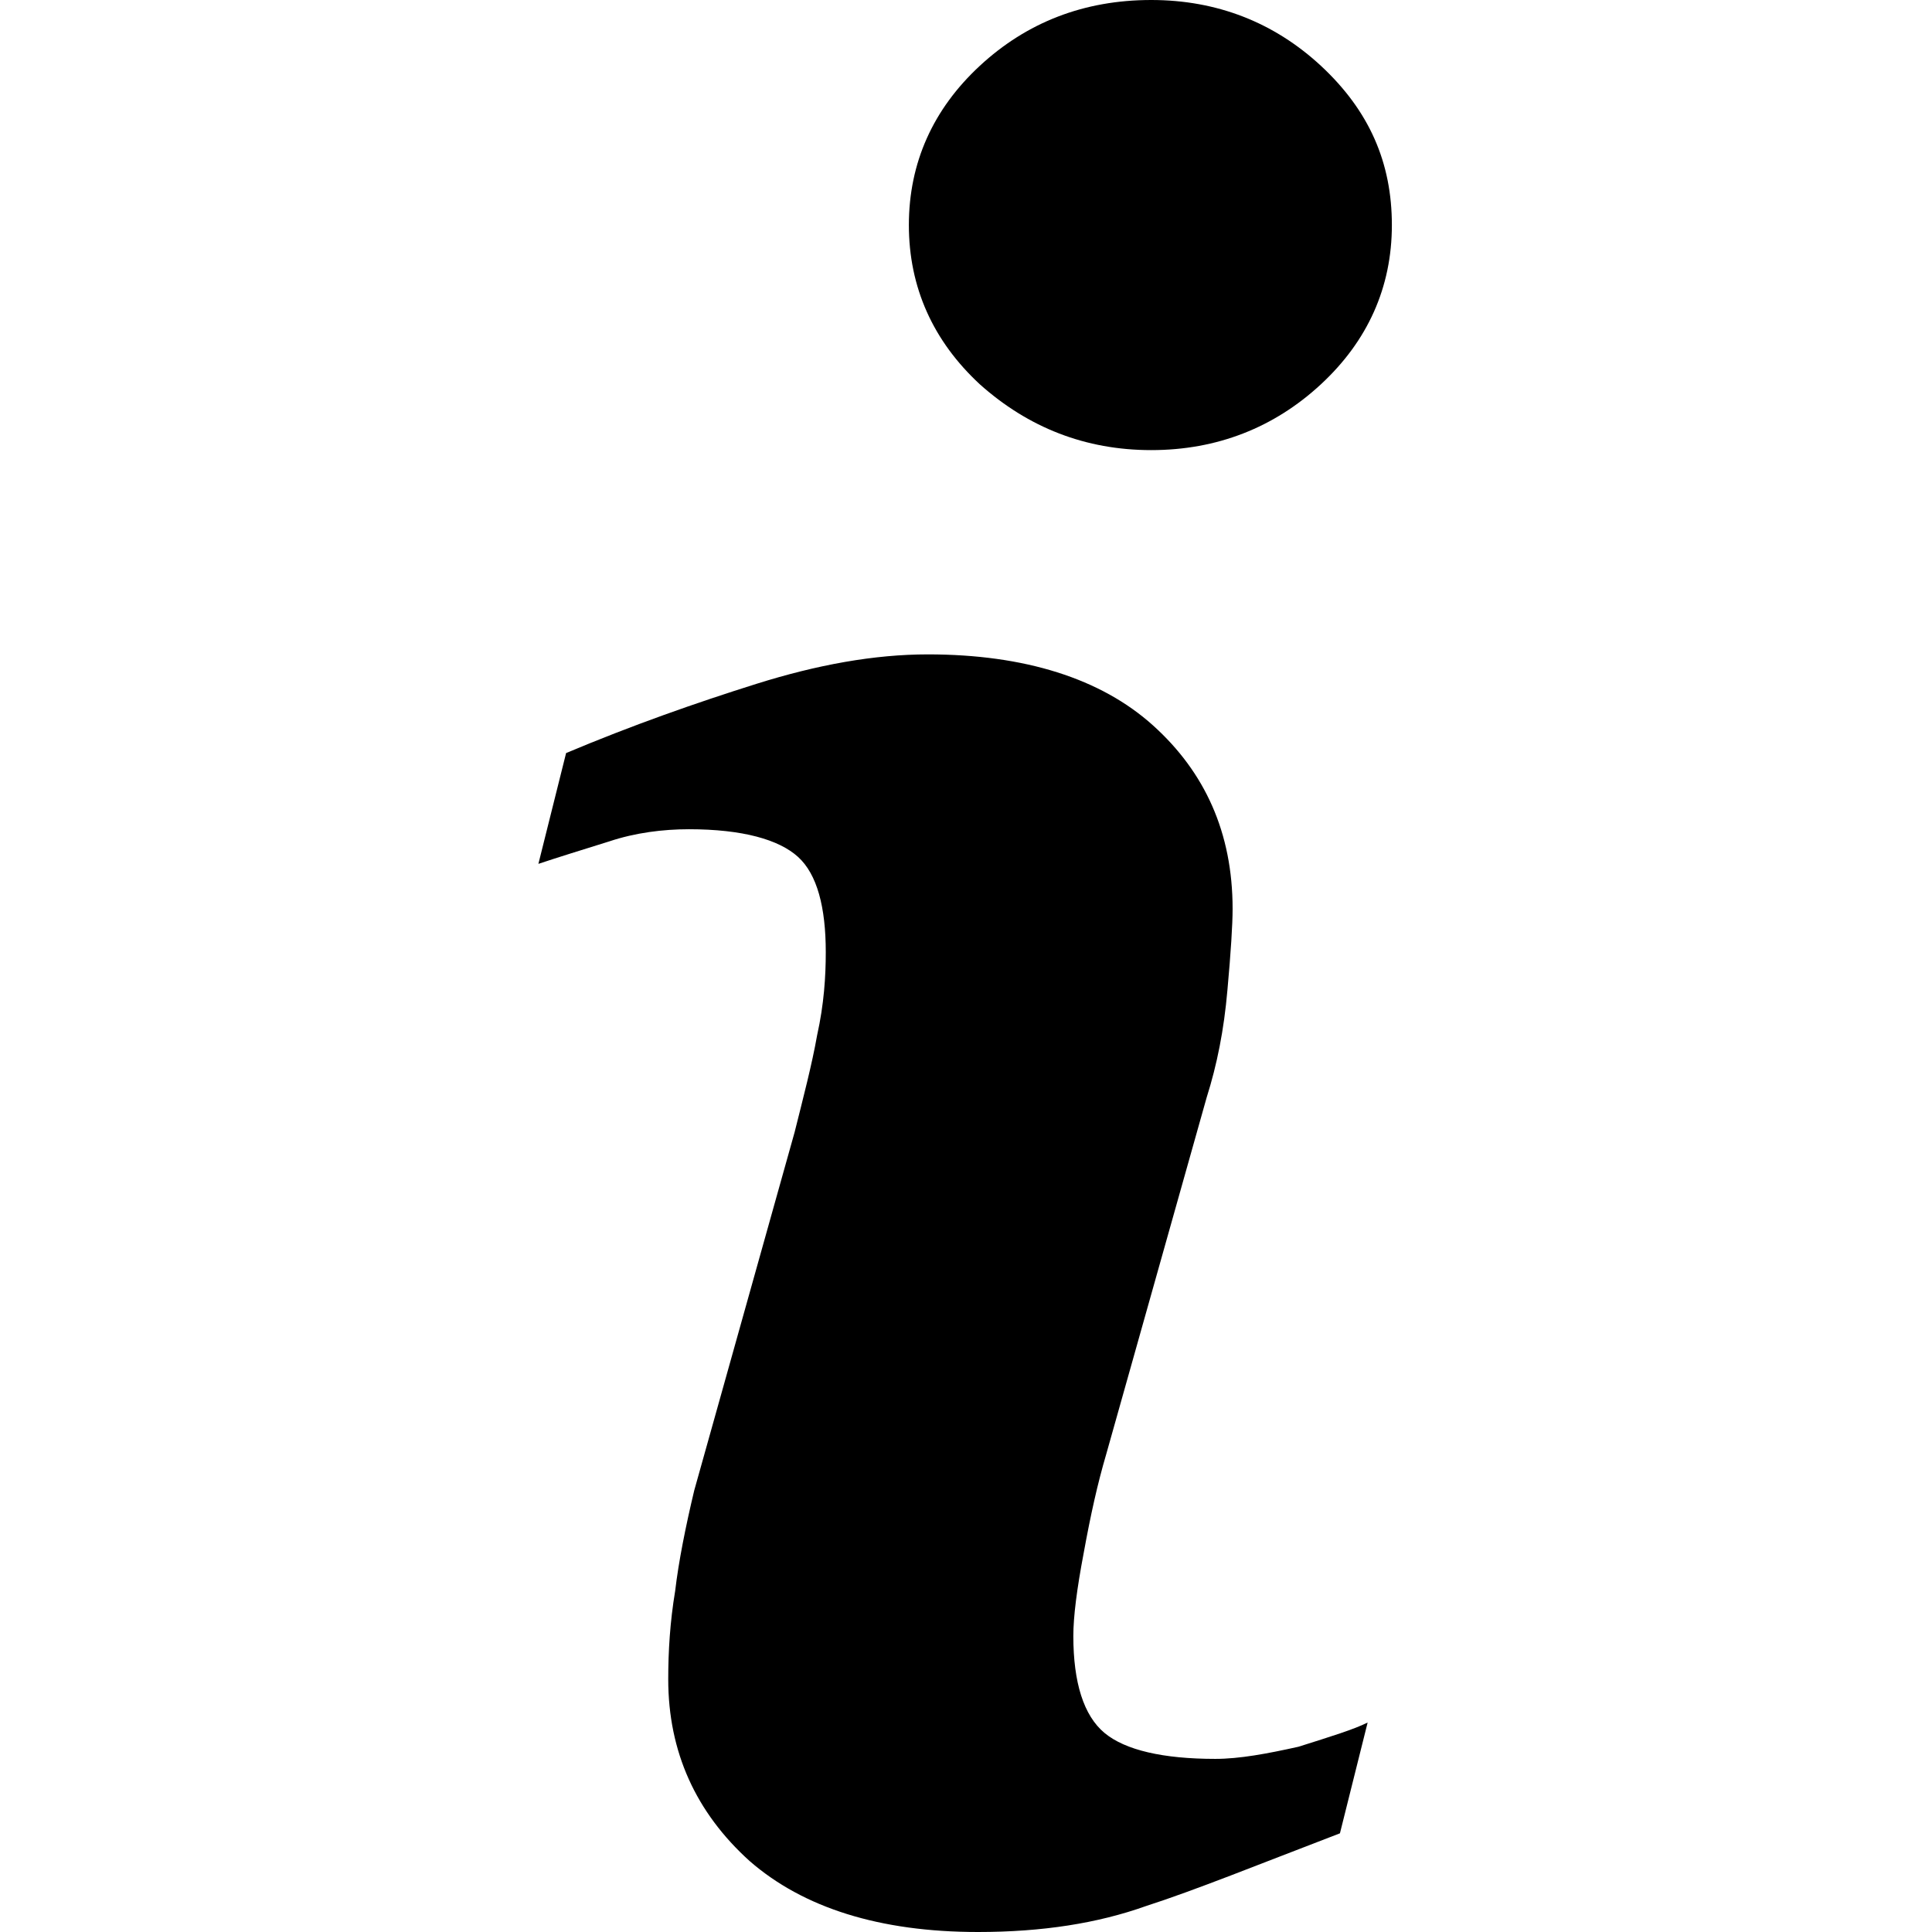
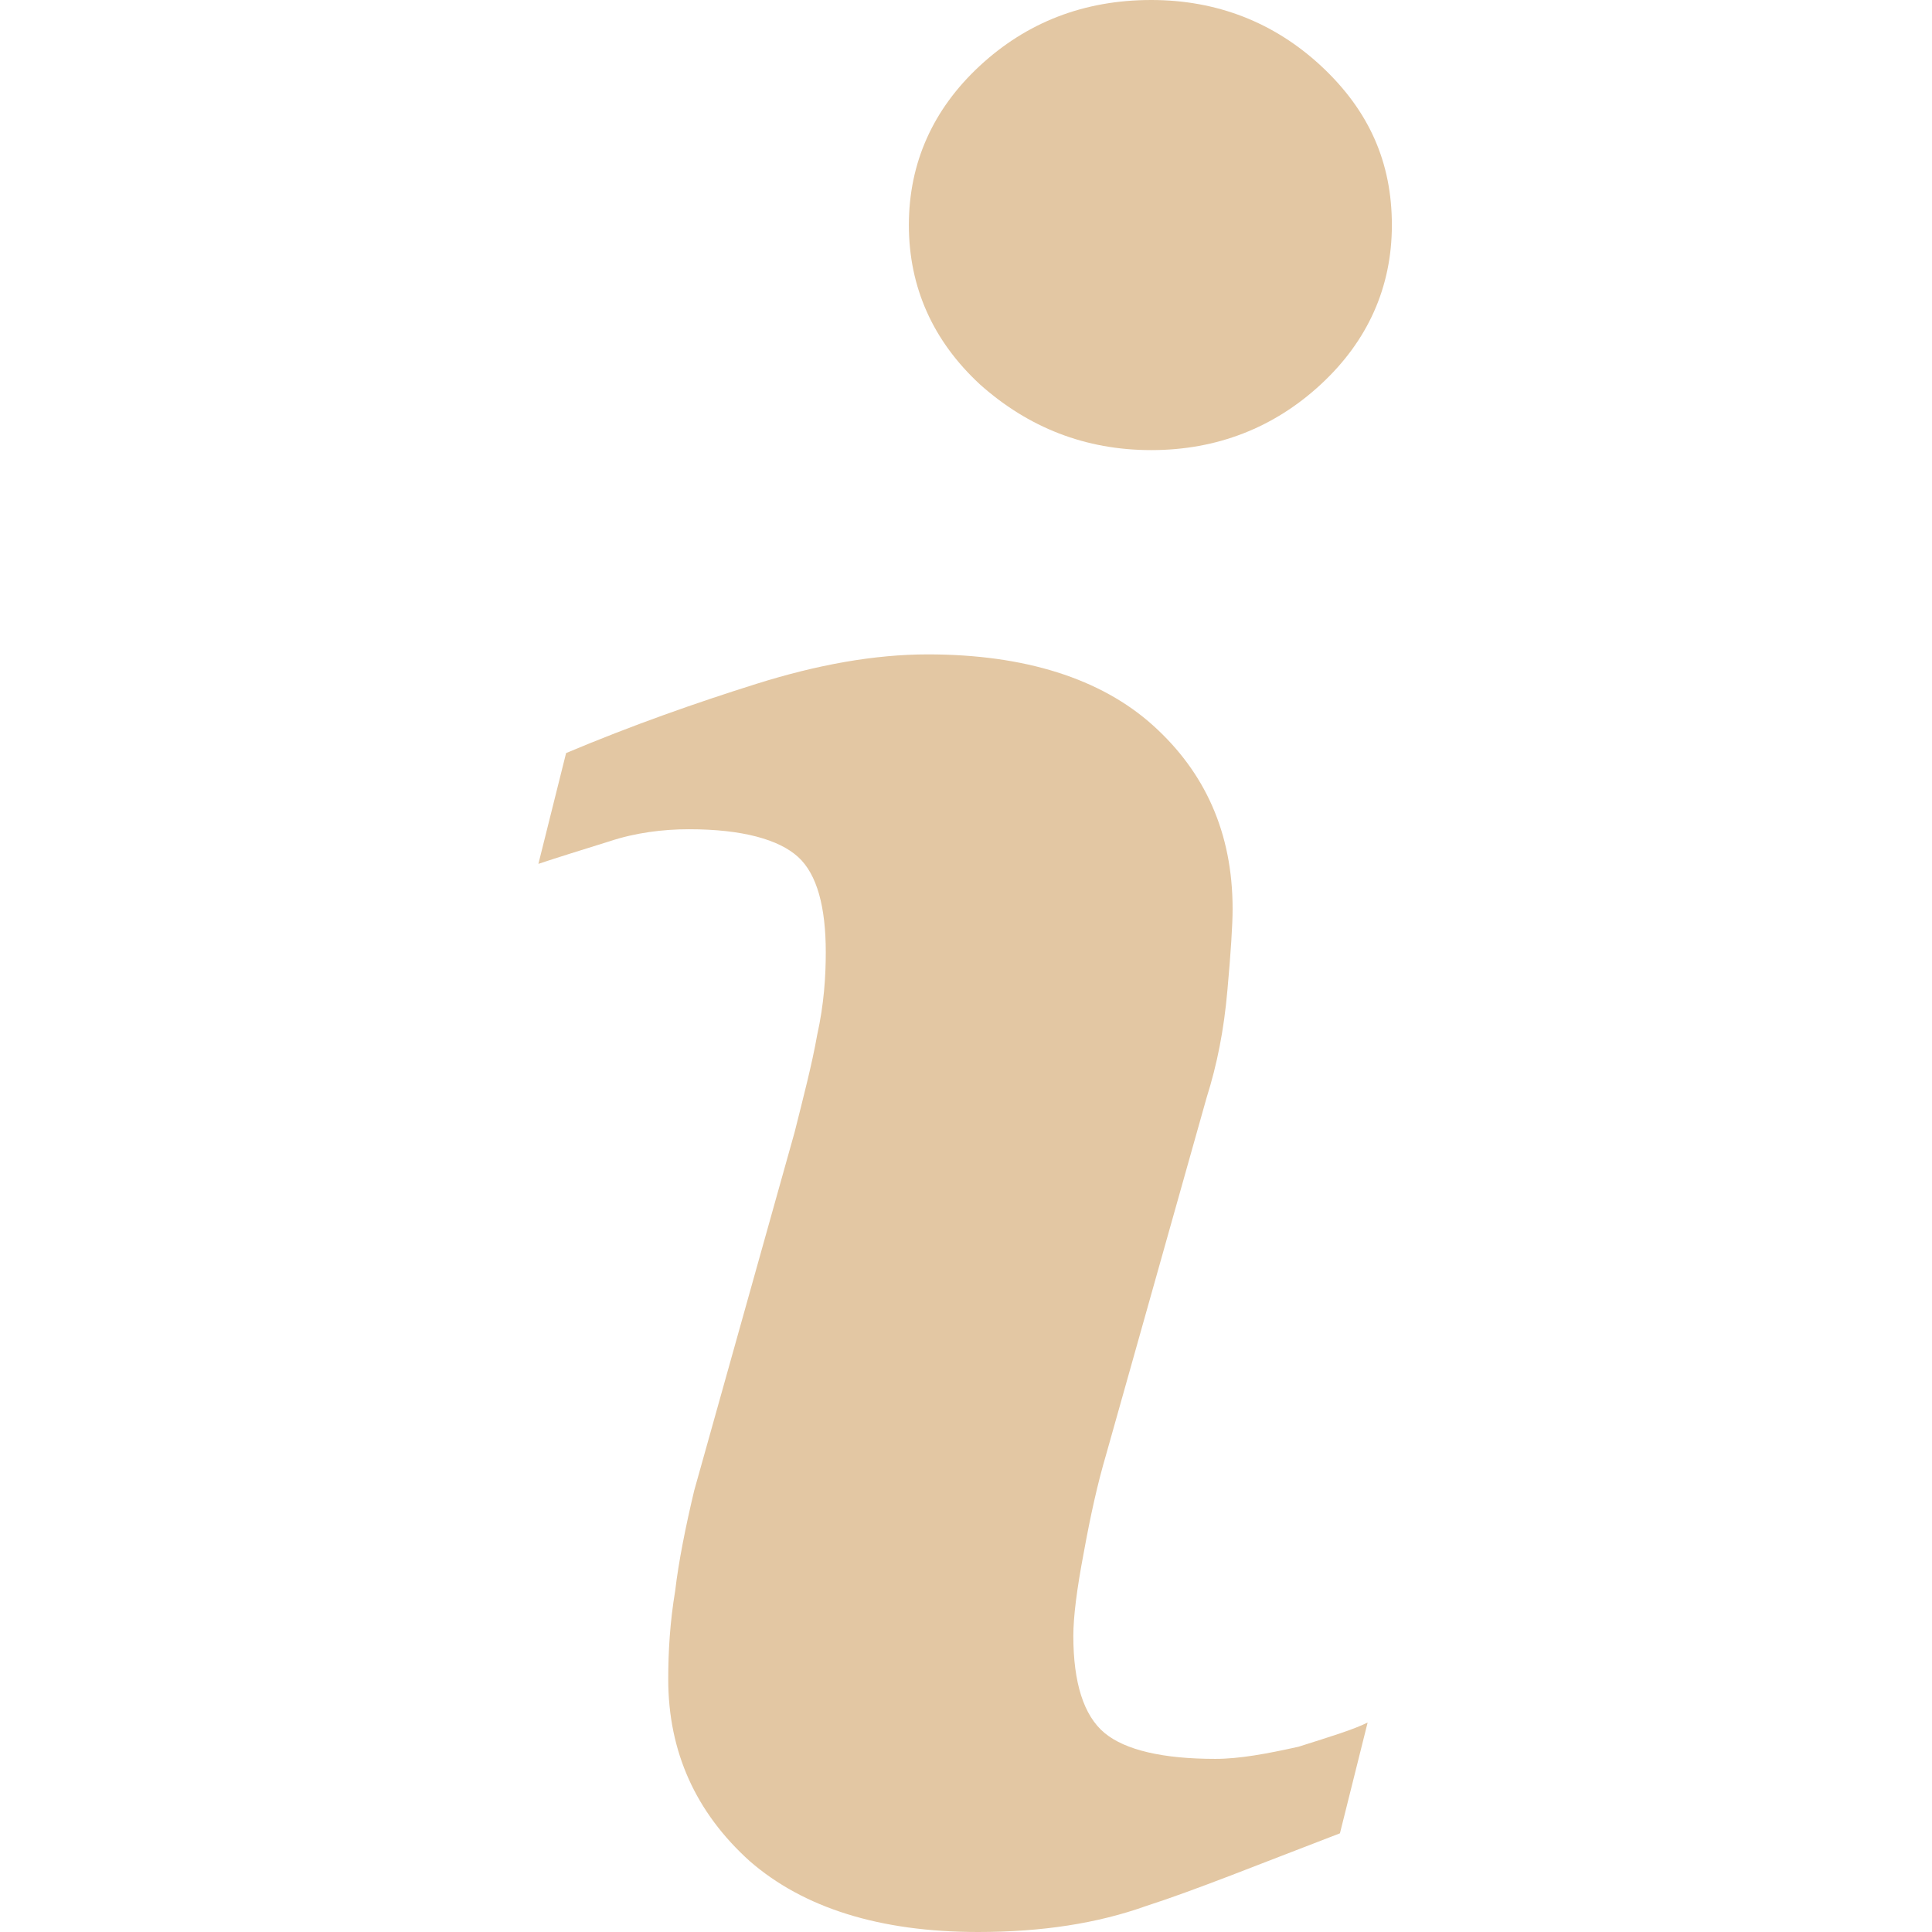
<svg xmlns="http://www.w3.org/2000/svg" version="1.1" id="Capa_1" x="0px" y="0px" viewBox="0 0 111.6 111.6" style="enable-background:new 0 0 111.6 111.6;" xml:space="preserve">
  <style type="text/css">
	.st0{fill:#E3C7A3;}
</style>
  <g>
-     <path className="st0" d="M79,99.5l-1.6,6.4c-4.7,1.8-8.4,3.3-11.2,4.2c-2.8,1-6,1.5-9.7,1.5c-5.7,0-10.1-1.4-13.2-4.1   c-3.1-2.8-4.7-6.3-4.7-10.5c0-1.6,0.1-3.3,0.4-5.1c0.2-1.7,0.6-3.7,1.1-5.8l5.8-20.7c0.5-2,1-3.9,1.3-5.6c0.4-1.8,0.5-3.4,0.5-4.8   c0-2.6-0.5-4.5-1.6-5.5c-1.1-1-3.2-1.6-6.3-1.6c-1.5,0-3.1,0.2-4.6,0.7c-1.6,0.5-2.9,0.9-4.1,1.3l1.6-6.4c3.8-1.6,7.5-2.9,11-4   c3.5-1.1,6.8-1.7,9.9-1.7c5.6,0,10,1.4,13,4.1c3,2.7,4.6,6.2,4.6,10.6c0,0.9-0.1,2.5-0.3,4.7c-0.2,2.3-0.6,4.3-1.2,6.2L63.9,84   c-0.5,1.7-0.9,3.5-1.3,5.7c-0.4,2.1-0.6,3.7-0.6,4.8c0,2.7,0.6,4.6,1.8,5.6c1.2,1,3.4,1.5,6.4,1.5c1.4,0,3-0.3,4.8-0.7   C76.9,100.3,78.2,99.9,79,99.5z M80.4,13c0,3.6-1.4,6.7-4.1,9.2c-2.7,2.5-6,3.8-9.8,3.8c-3.8,0-7.1-1.3-9.9-3.8   c-2.7-2.5-4.1-5.6-4.1-9.2c0-3.6,1.4-6.7,4.1-9.2c2.7-2.5,6-3.8,9.9-3.8c3.8,0,7.1,1.3,9.8,3.8C79.1,6.4,80.4,9.4,80.4,13z" />
+     <path class="st0" d="M79,99.5l-1.6,6.4c-4.7,1.8-8.4,3.3-11.2,4.2c-2.8,1-6,1.5-9.7,1.5c-5.7,0-10.1-1.4-13.2-4.1   c-3.1-2.8-4.7-6.3-4.7-10.5c0-1.6,0.1-3.3,0.4-5.1c0.2-1.7,0.6-3.7,1.1-5.8l5.8-20.7c0.5-2,1-3.9,1.3-5.6c0.4-1.8,0.5-3.4,0.5-4.8   c0-2.6-0.5-4.5-1.6-5.5c-1.1-1-3.2-1.6-6.3-1.6c-1.5,0-3.1,0.2-4.6,0.7c-1.6,0.5-2.9,0.9-4.1,1.3l1.6-6.4c3.8-1.6,7.5-2.9,11-4   c3.5-1.1,6.8-1.7,9.9-1.7c5.6,0,10,1.4,13,4.1c3,2.7,4.6,6.2,4.6,10.6c0,0.9-0.1,2.5-0.3,4.7c-0.2,2.3-0.6,4.3-1.2,6.2L63.9,84   c-0.5,1.7-0.9,3.5-1.3,5.7c-0.4,2.1-0.6,3.7-0.6,4.8c0,2.7,0.6,4.6,1.8,5.6c1.2,1,3.4,1.5,6.4,1.5c1.4,0,3-0.3,4.8-0.7   C76.9,100.3,78.2,99.9,79,99.5z M80.4,13c0,3.6-1.4,6.7-4.1,9.2c-2.7,2.5-6,3.8-9.8,3.8c-3.8,0-7.1-1.3-9.9-3.8   c-2.7-2.5-4.1-5.6-4.1-9.2c0-3.6,1.4-6.7,4.1-9.2c2.7-2.5,6-3.8,9.9-3.8c3.8,0,7.1,1.3,9.8,3.8C79.1,6.4,80.4,9.4,80.4,13z" />
  </g>
</svg>
